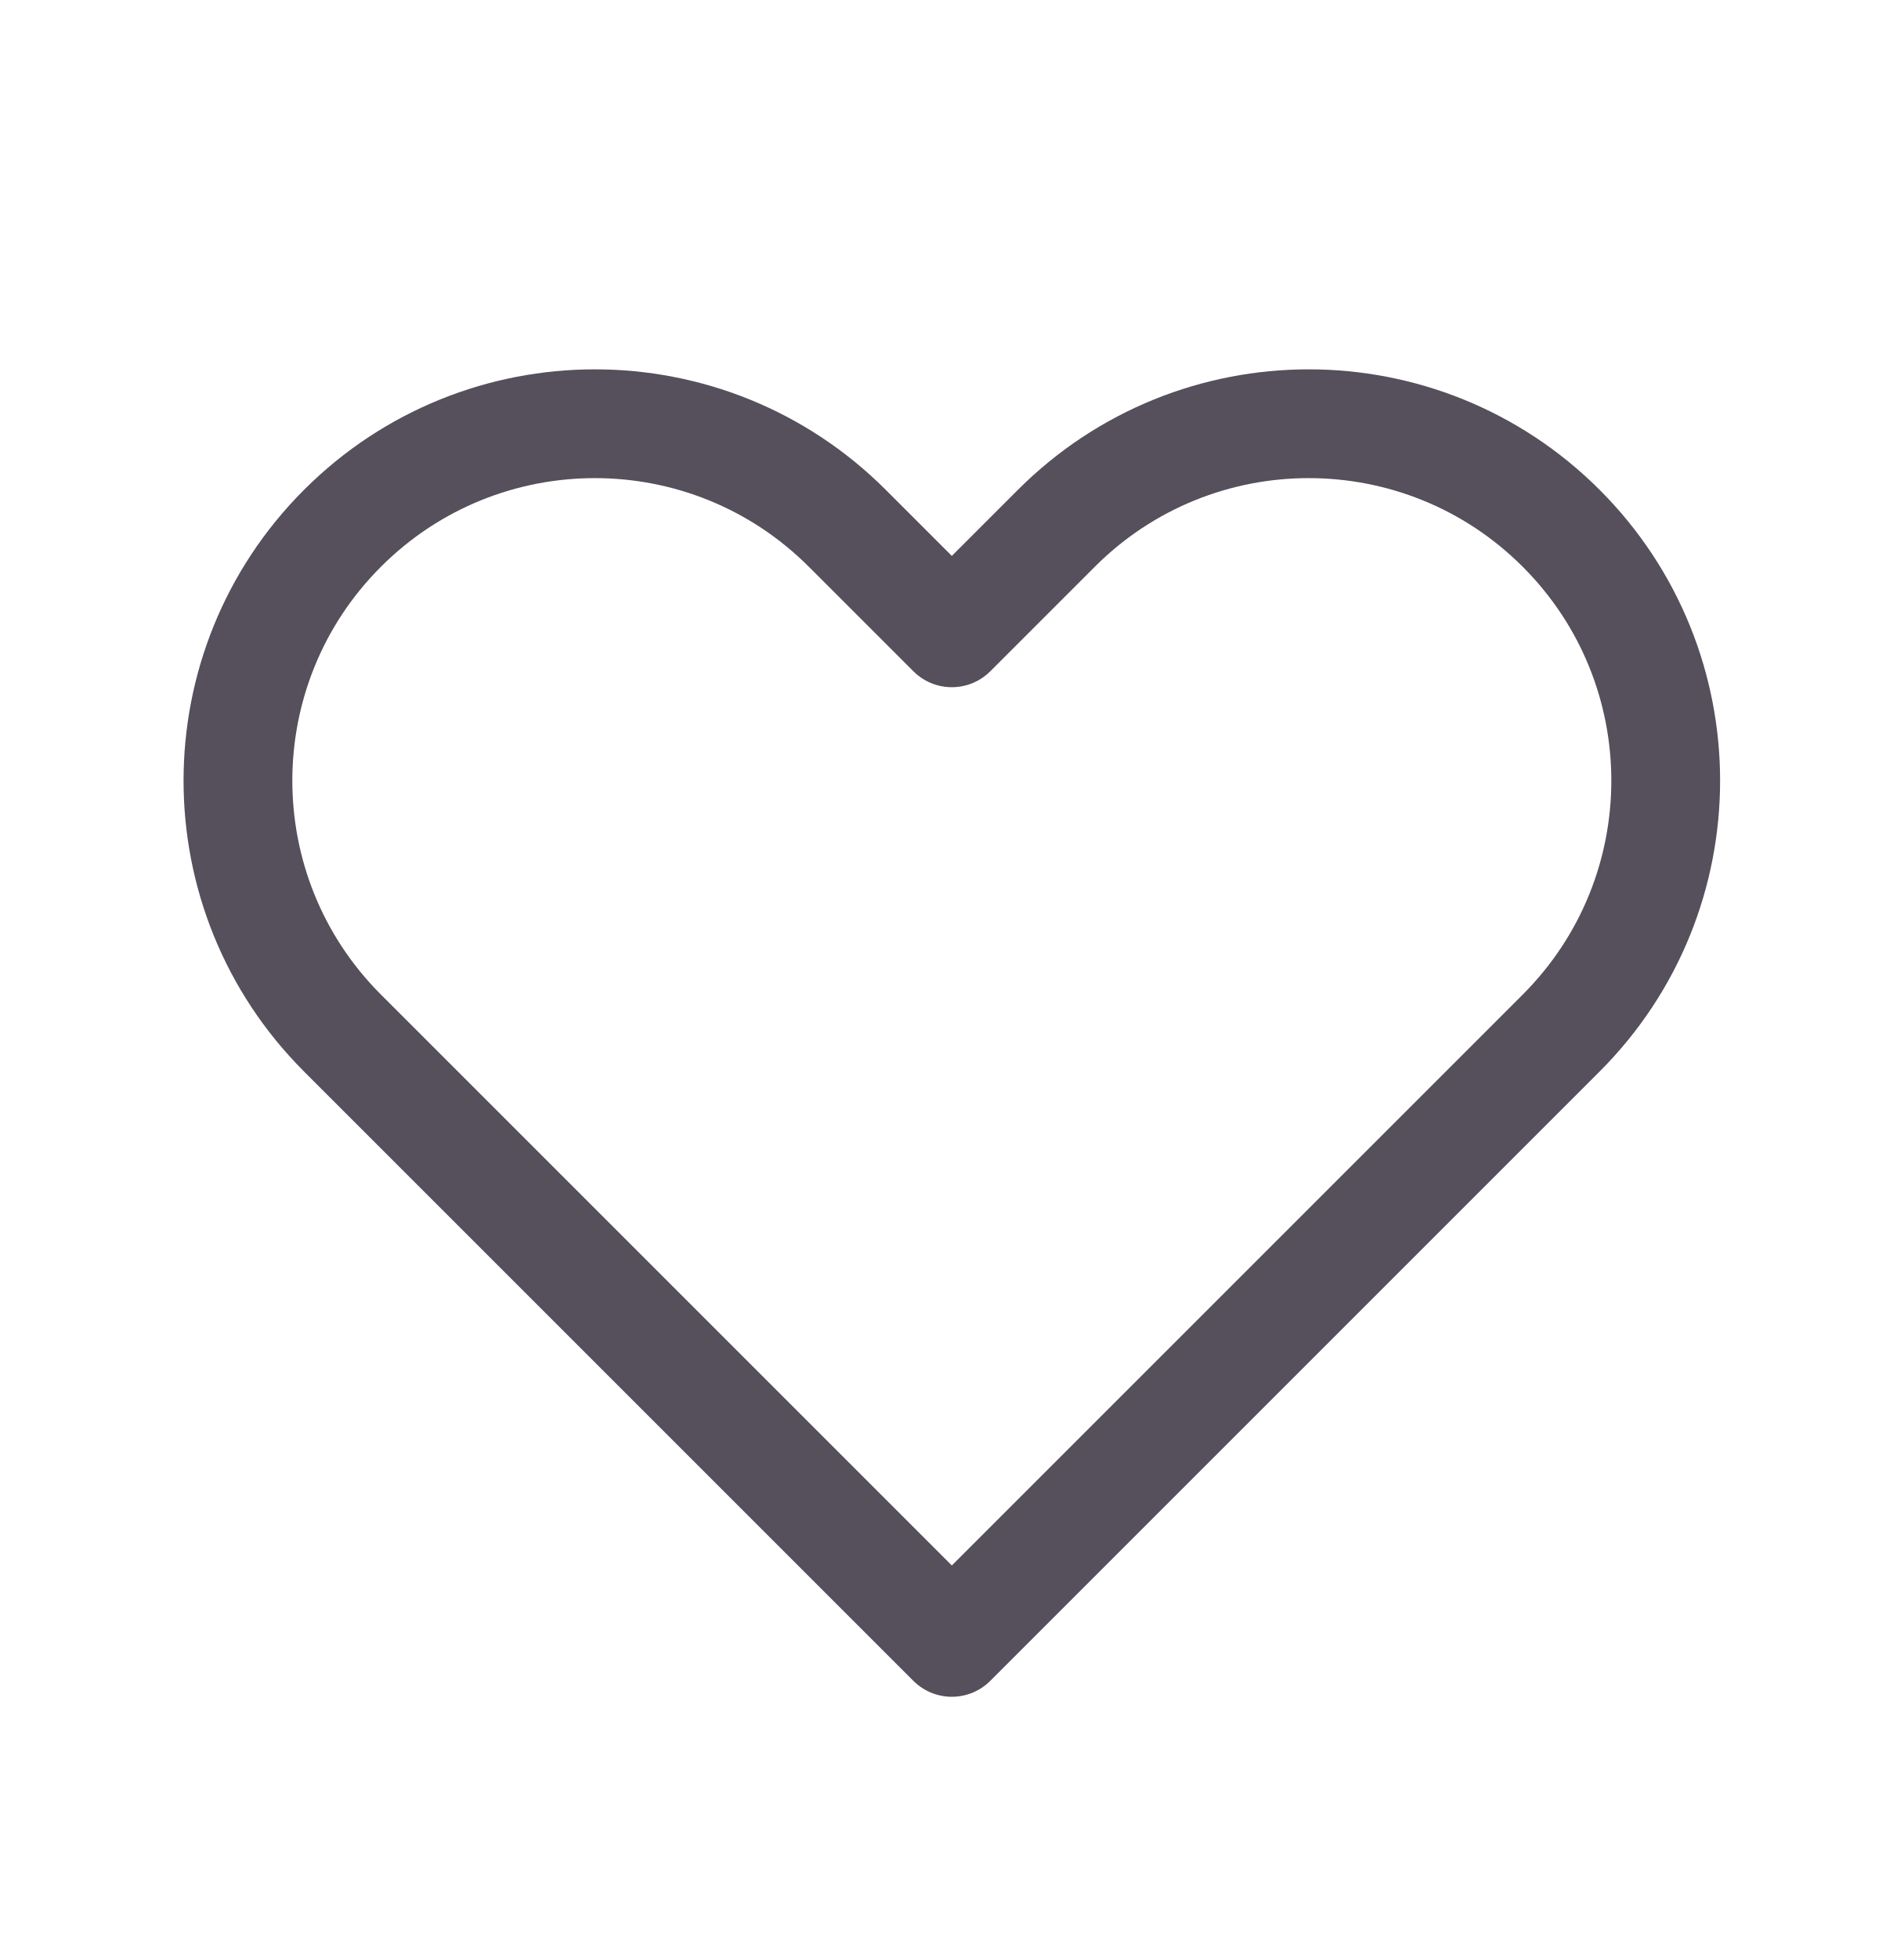
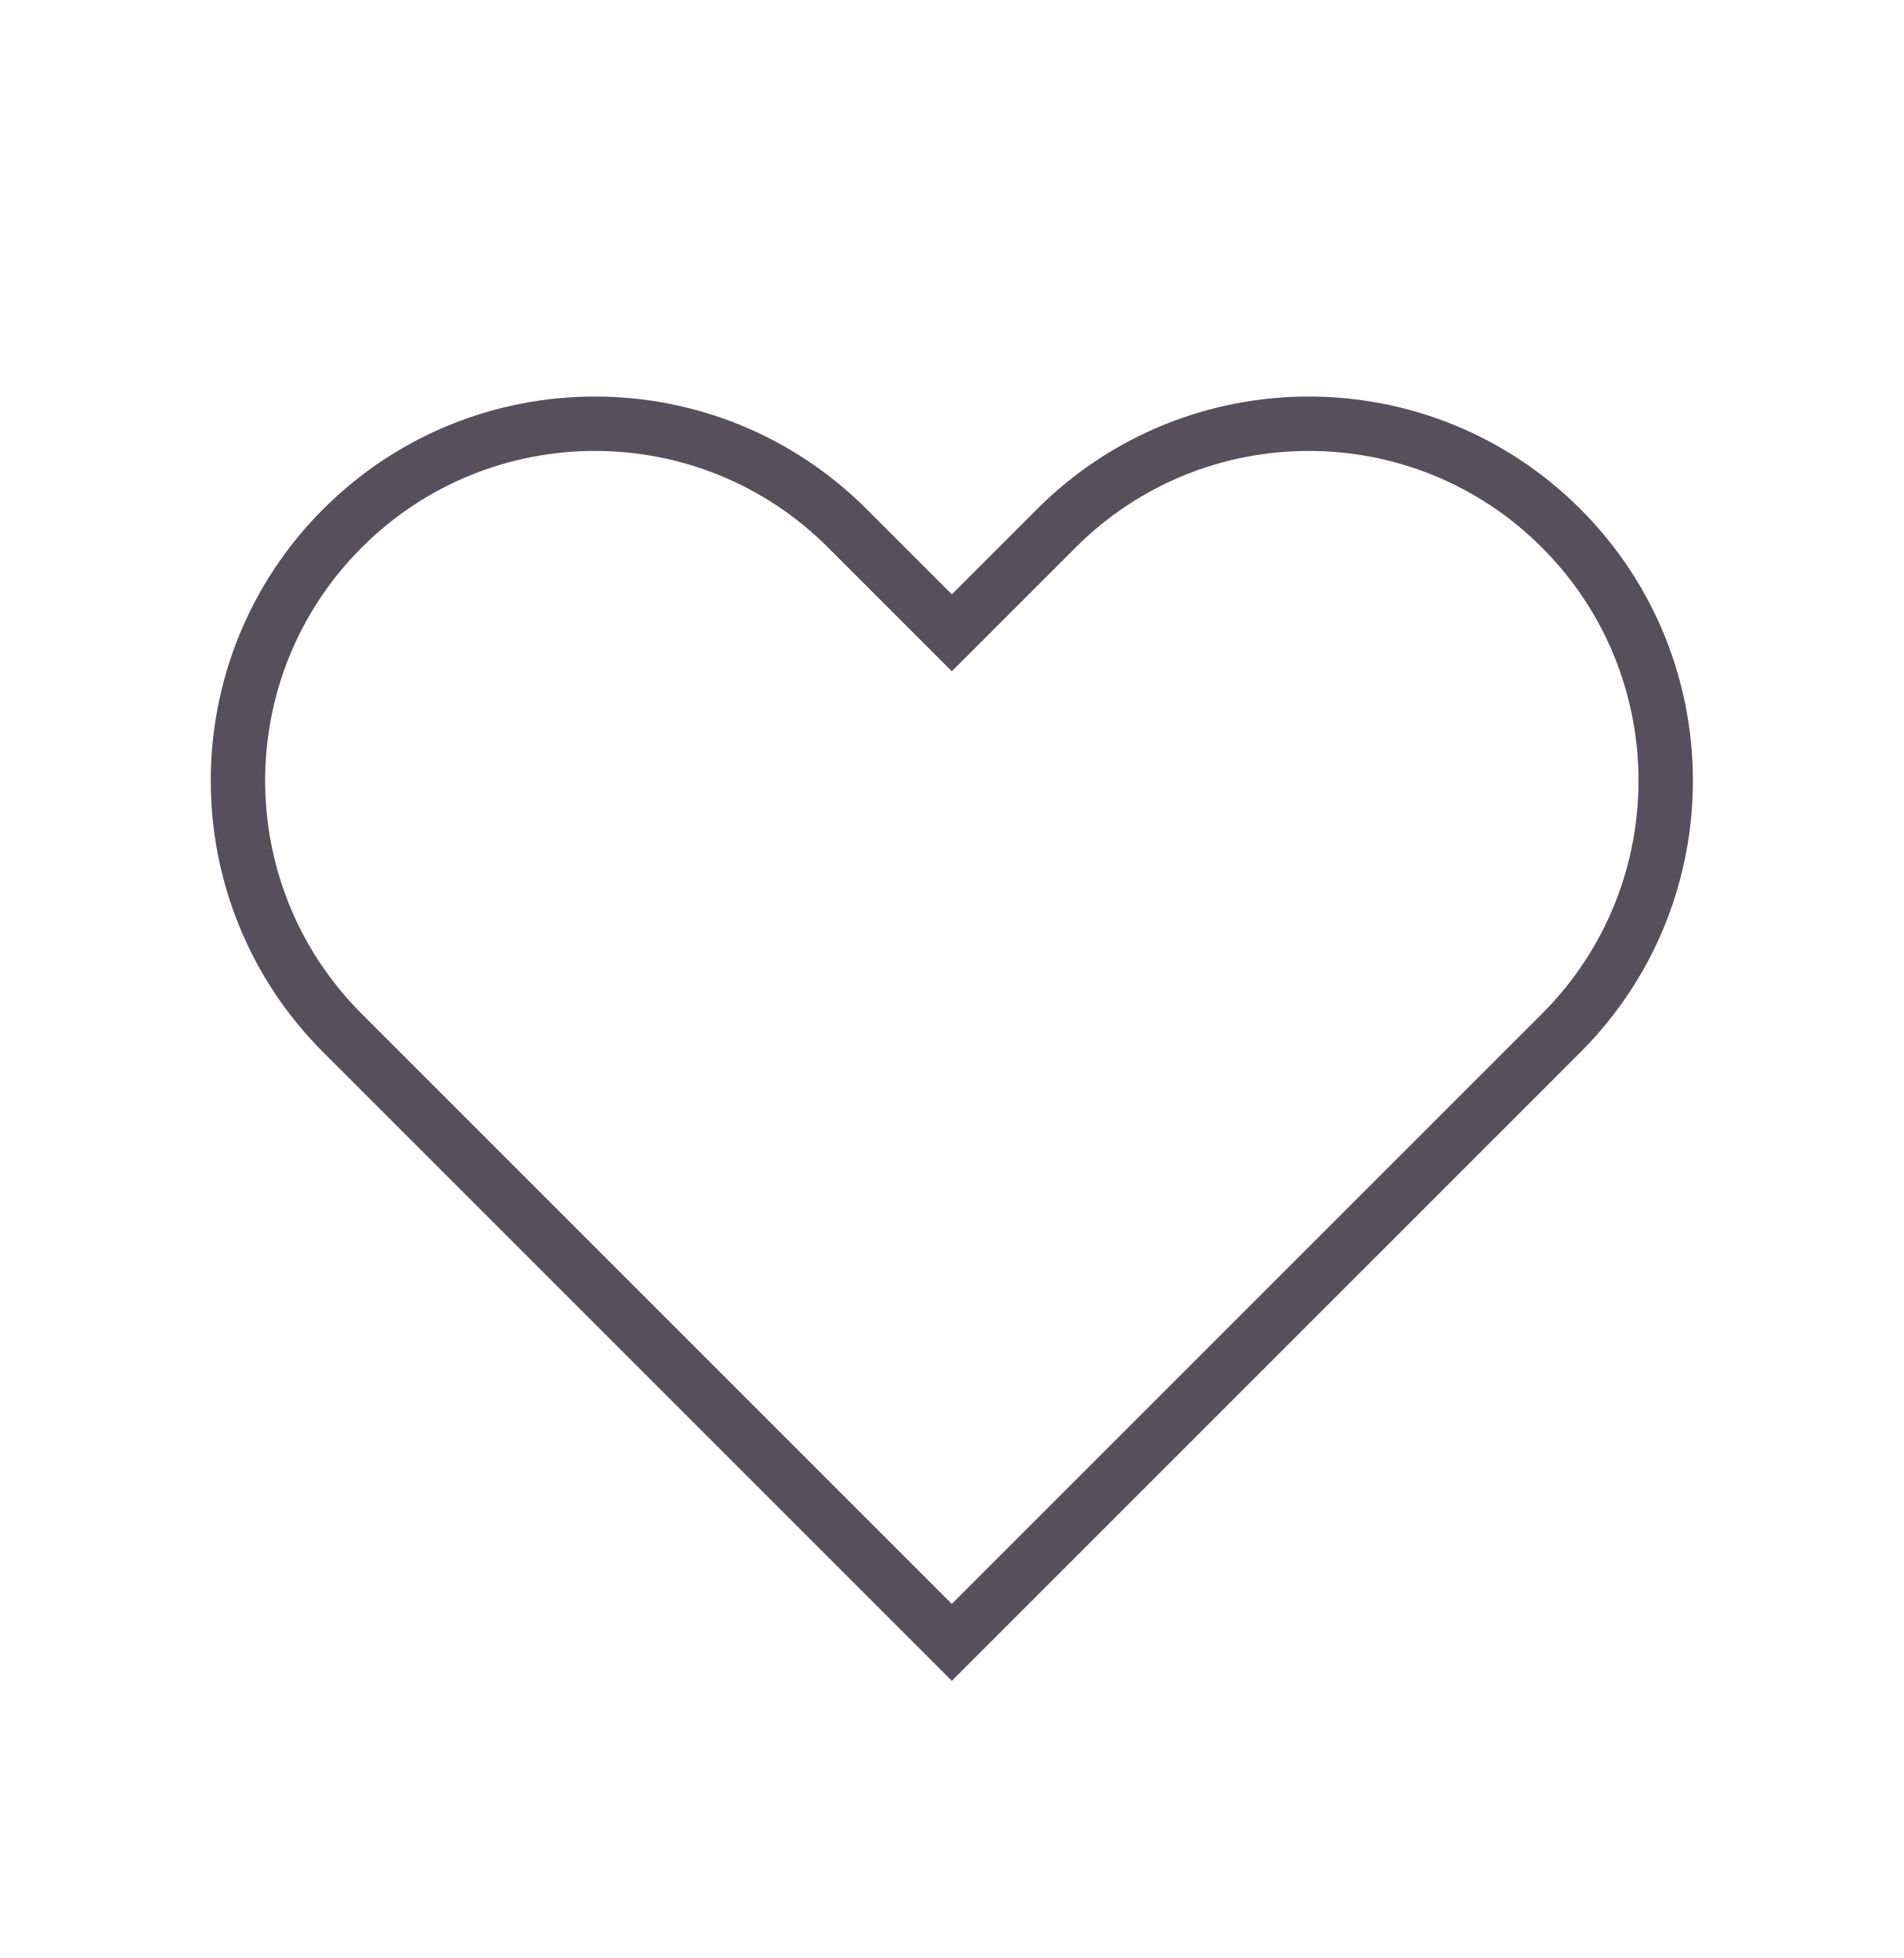
<svg xmlns="http://www.w3.org/2000/svg" width="35" height="36" viewBox="0 0 35 36" fill="none">
-   <path d="M6.297 9.713C3.734 12.276 3.734 16.431 6.297 18.994L17.5 30.197L28.703 18.994C31.266 16.431 31.266 12.276 28.703 9.713C26.14 7.15 21.985 7.15 19.422 9.713L17.5 11.635L15.578 9.713C13.015 7.15 8.86 7.15 6.297 9.713Z" stroke="#55505C" stroke-width="2" strokeLinecap="round" stroke-linejoin="round" />
+   <path d="M6.297 9.713C3.734 12.276 3.734 16.431 6.297 18.994L17.5 30.197L28.703 18.994C31.266 16.431 31.266 12.276 28.703 9.713C26.14 7.15 21.985 7.15 19.422 9.713L17.5 11.635L15.578 9.713C13.015 7.15 8.86 7.15 6.297 9.713Z" stroke="#55505C" strokeWidth="2" strokeLinecap="round" strokeLinejoin="round" />
</svg>
